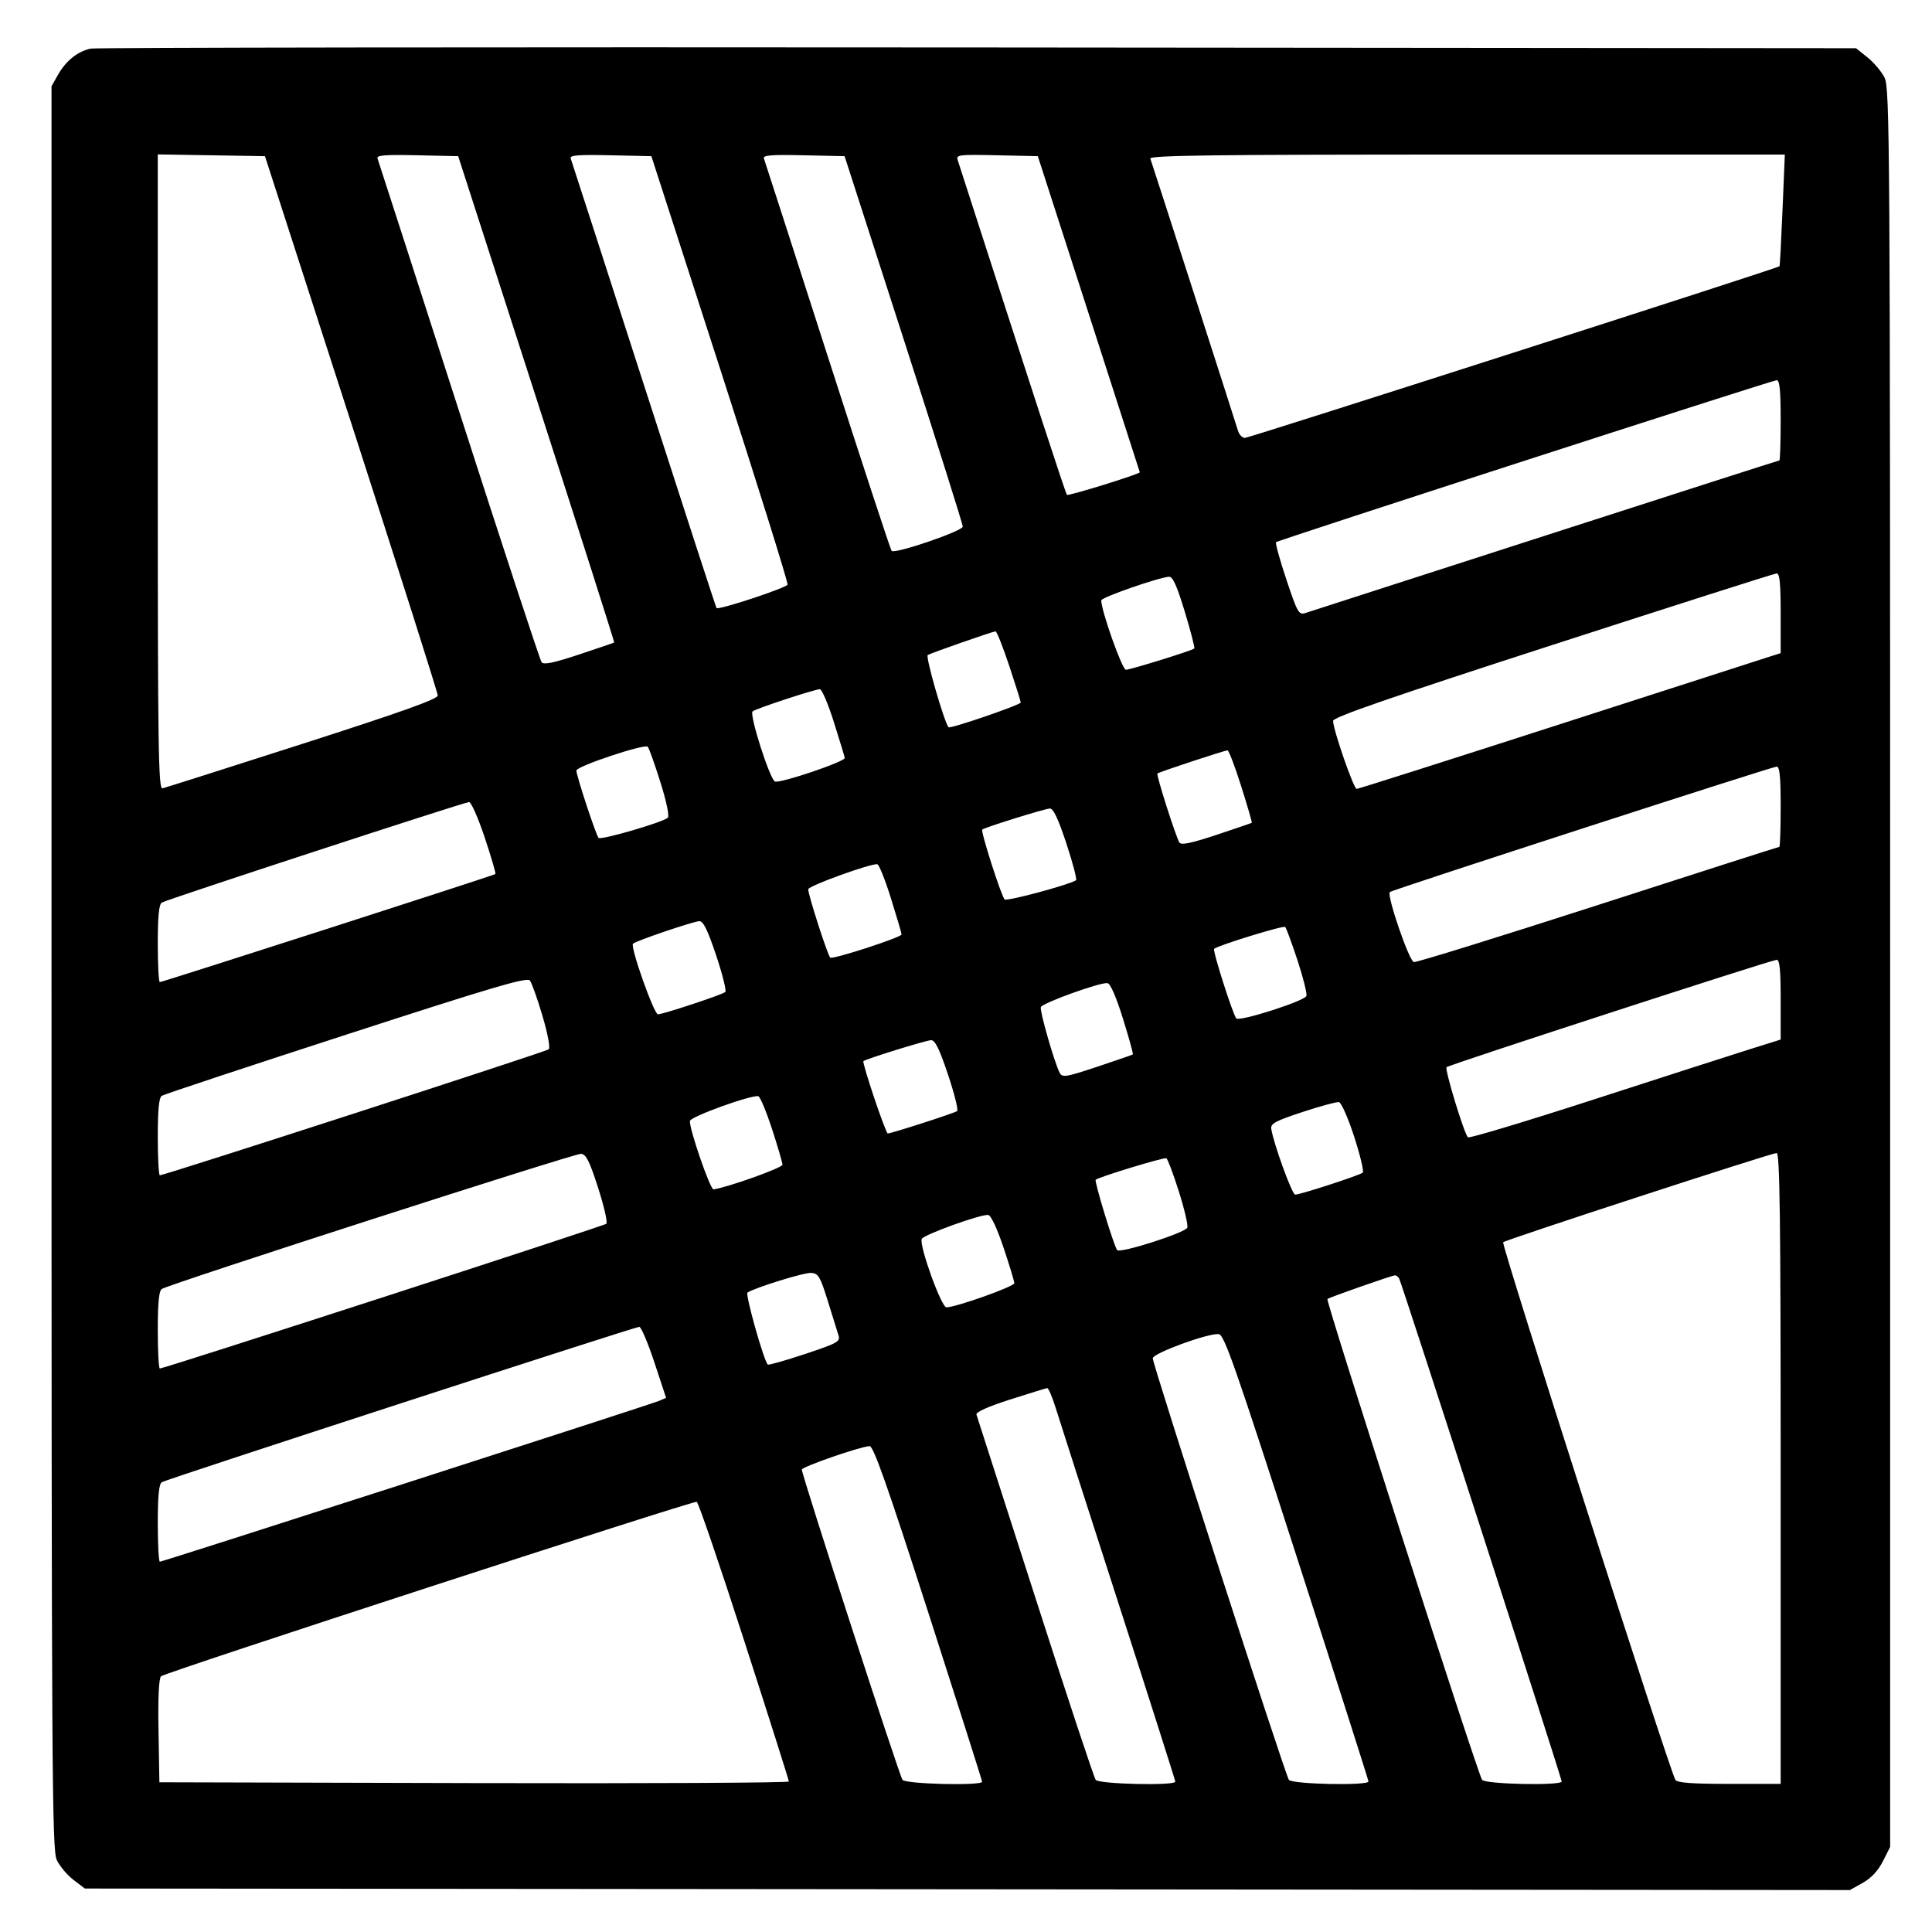
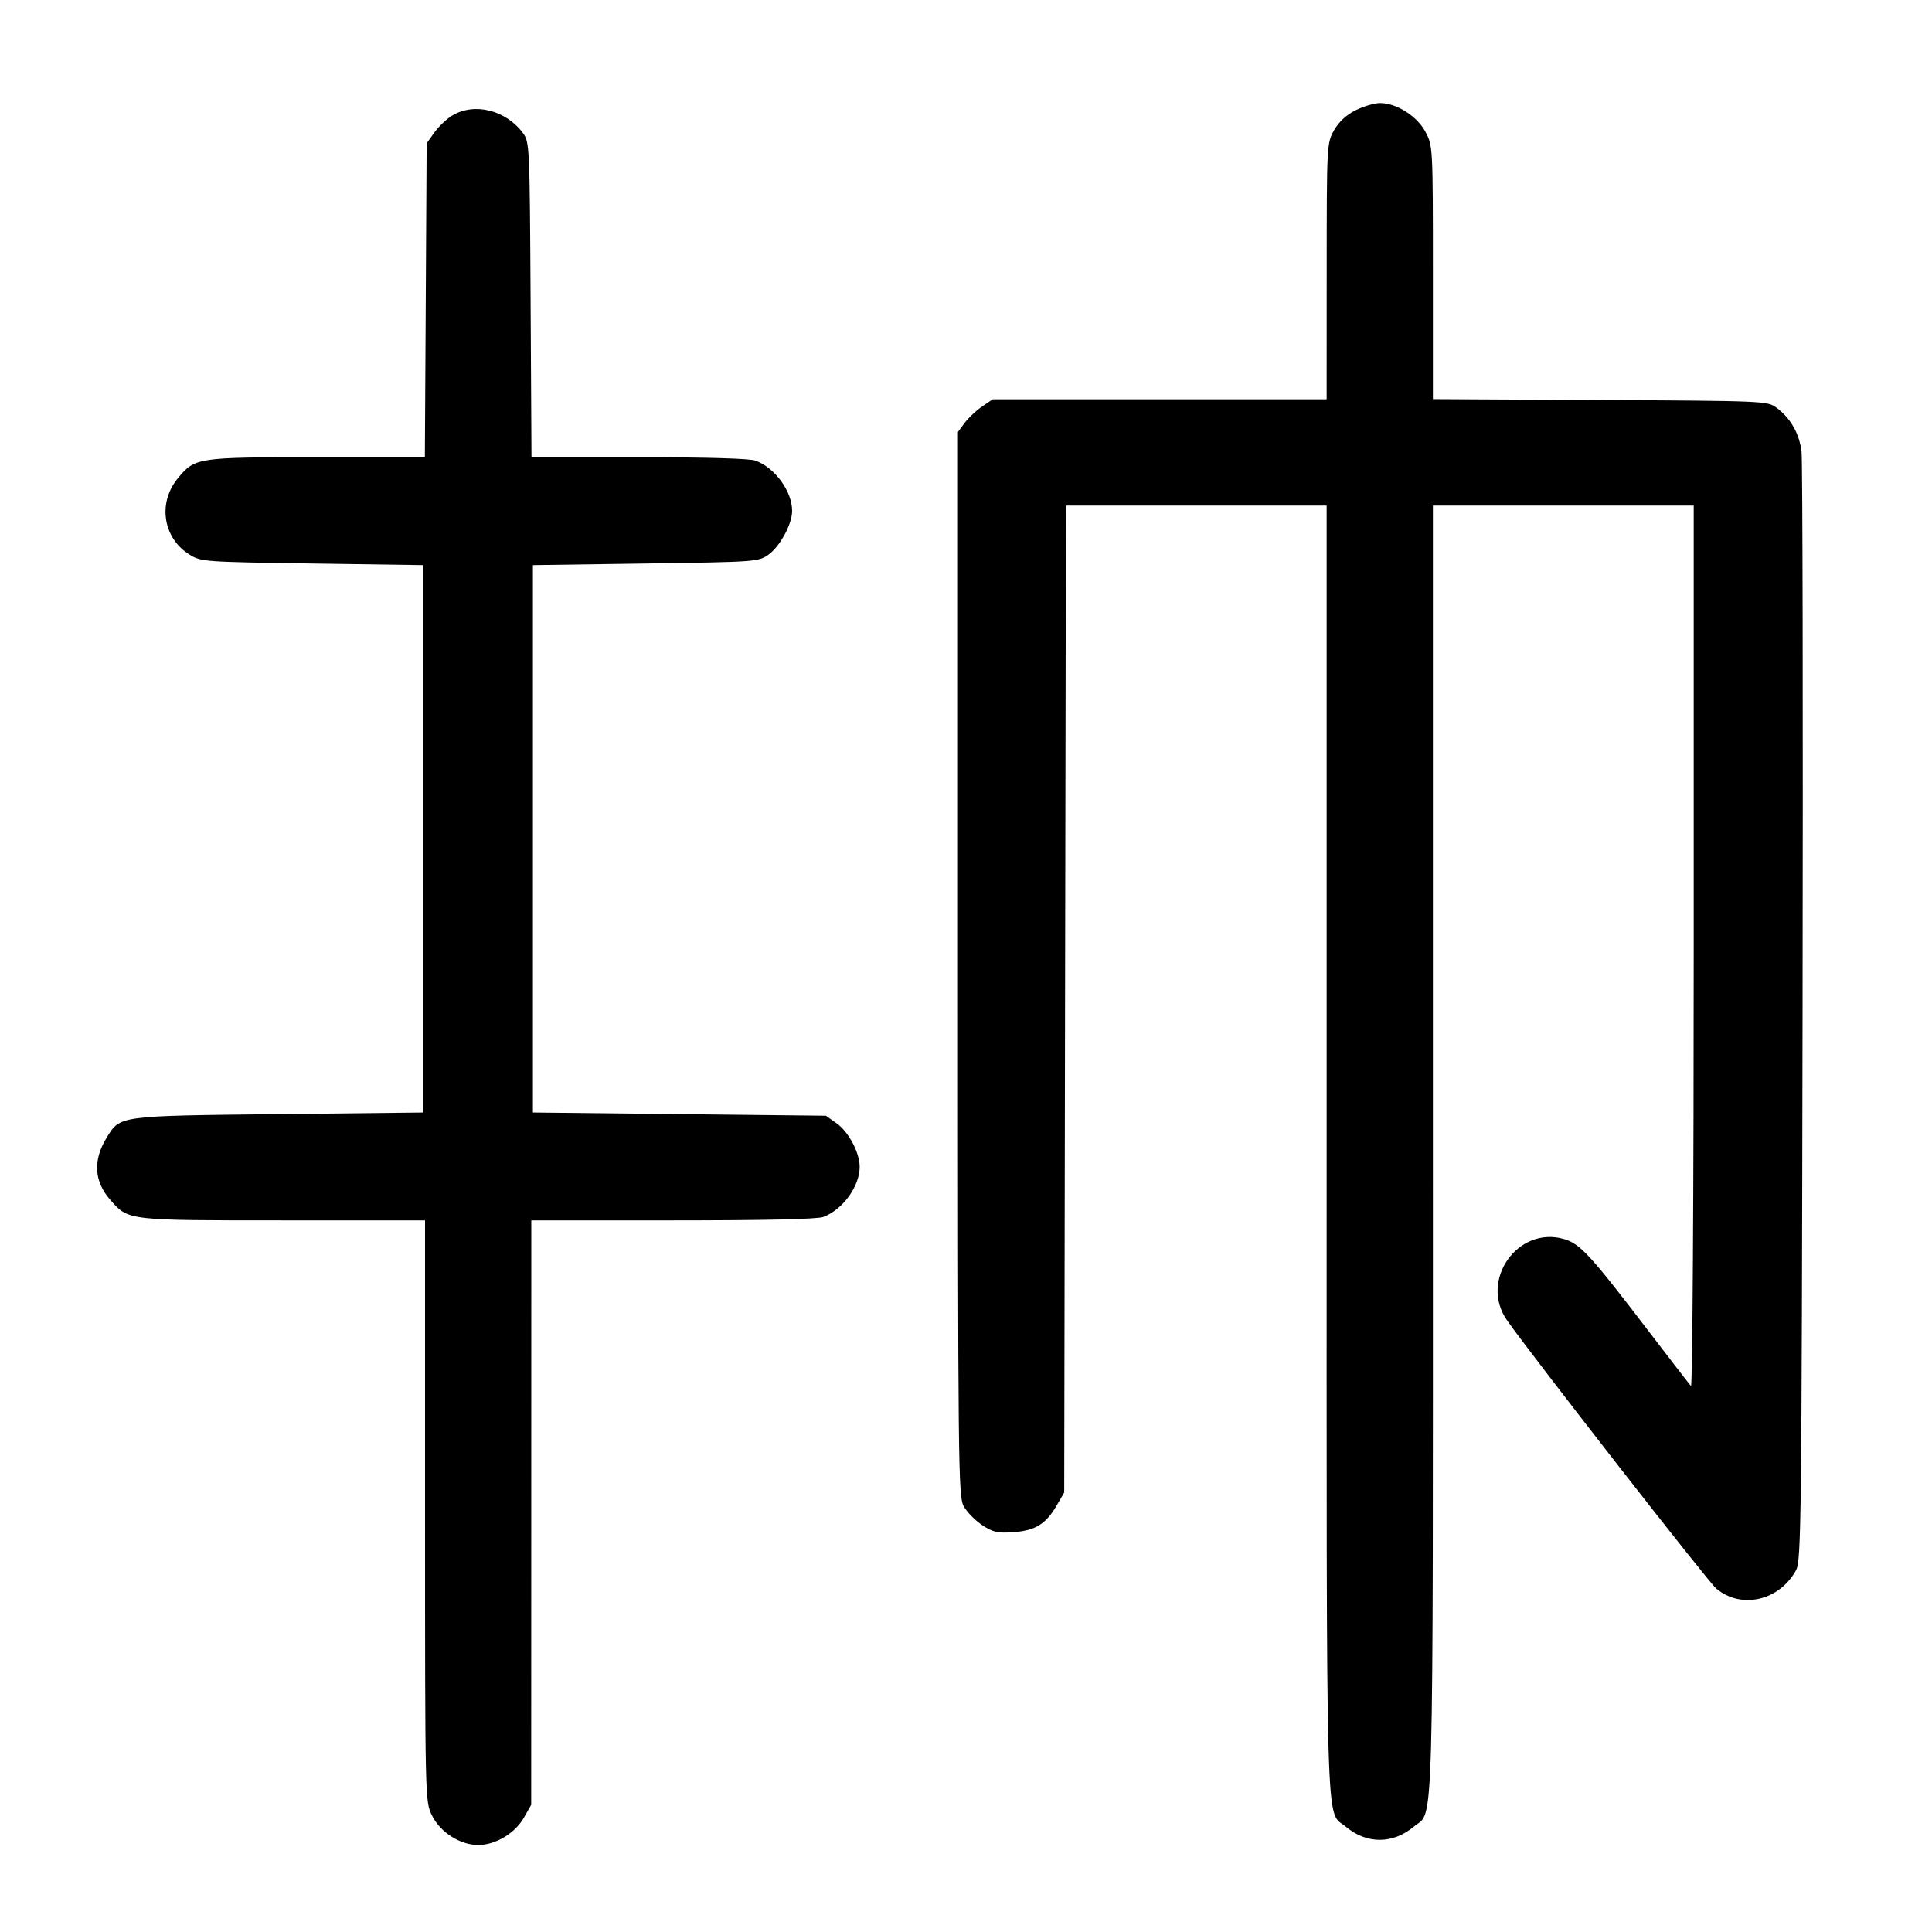
<svg xmlns="http://www.w3.org/2000/svg" width="1000" height="1000" viewBox="0 0 1000 1000" version="1.1" id="svg5">
-   <path d="M46.989 25.157 C 40.310 26.523,34.197 31.379,30.113 38.560 L 26.667 44.621 26.667 500.808 C 26.667 920.246,26.887 957.460,29.401 962.759 C 30.905 965.928,34.784 970.542,38.021 973.011 L 43.907 977.500 500.704 977.894 L 957.500 978.289 964.167 974.554 C 968.556 972.095,972.114 968.282,974.583 963.390 L 978.333 955.960 978.331 500.897 C 978.328 70.950,978.167 45.518,975.414 40.119 C 973.811 36.975,969.839 32.279,966.586 29.682 L 960.671 24.961 506.250 24.564 C 256.318 24.345,49.651 24.612,46.989 25.157 M181.859 219.167 C 206.453 295.250,226.582 358.625,226.591 360.000 C 226.602 361.829,207.802 368.541,156.574 385.000 C 118.056 397.375,85.445 407.742,84.104 408.039 C 81.978 408.509,81.667 387.576,81.667 244.249 L 81.667 79.919 109.405 80.376 L 137.143 80.833 181.859 219.167 M277.728 206.547 C 300.040 275.689,318.117 332.396,317.898 332.562 C 317.679 332.729,309.474 335.529,299.665 338.784 C 286.534 343.142,281.434 344.193,280.330 342.769 C 279.506 341.704,260.241 283.083,237.518 212.500 C 214.796 141.917,195.845 83.206,195.404 82.032 C 194.774 80.352,199.134 79.997,215.882 80.365 L 237.161 80.833 277.728 206.547 M372.709 190.833 C 392.266 251.333,407.986 301.628,407.641 302.599 C 407.037 304.302,371.955 315.880,370.879 314.732 C 370.587 314.421,353.665 262.417,333.274 199.167 C 312.883 135.917,295.840 83.206,295.401 82.032 C 294.774 80.352,299.134 79.997,315.878 80.365 L 337.151 80.833 372.709 190.833 M467.747 175.617 C 484.569 227.748,498.333 271.371,498.333 272.557 C 498.333 274.863,463.239 286.863,461.505 285.150 C 460.958 284.609,446.041 239.167,428.356 184.167 C 410.671 129.167,395.842 83.206,395.403 82.032 C 394.774 80.352,399.134 79.997,415.882 80.365 L 437.160 80.833 467.747 175.617 M563.548 162.500 C 578.054 207.417,589.940 244.292,589.961 244.446 C 590.086 245.344,552.968 256.857,552.252 256.141 C 551.550 255.439,536.468 209.227,495.701 82.866 C 494.811 80.110,496.254 79.932,515.959 80.366 L 537.175 80.833 563.548 162.500 M922.628 108.728 C 921.971 124.528,921.267 137.622,921.064 137.825 C 920.057 138.832,646.496 226.667,644.366 226.667 C 643.005 226.667,641.389 224.979,640.775 222.917 C 639.271 217.869,596.385 84.725,595.411 82.083 C 594.800 80.426,628.263 80.000,759.233 80.000 L 923.823 80.000 922.628 108.728 M921.667 217.500 C 921.667 228.958,921.365 238.333,920.996 238.333 C 920.627 238.333,866.065 255.850,799.746 277.258 C 733.427 298.667,677.550 316.695,675.575 317.321 C 672.260 318.370,671.510 317.035,665.819 299.957 C 662.428 289.782,660.020 281.092,660.466 280.645 C 661.518 279.593,916.839 196.977,919.583 196.800 C 921.146 196.700,921.667 201.873,921.667 217.500 M921.667 317.371 L 921.667 338.075 916.250 339.782 C 913.271 340.721,864.230 356.530,807.270 374.912 C 750.309 393.294,703.031 408.333,702.207 408.333 C 700.654 408.333,690.000 377.605,690.000 373.126 C 690.000 371.240,719.167 361.146,803.750 333.760 C 866.313 313.503,918.438 296.871,919.583 296.798 C 921.145 296.700,921.667 301.848,921.667 317.371 M613.267 316.695 C 616.328 326.795,618.532 335.336,618.166 335.676 C 617.006 336.754,585.059 346.667,582.745 346.667 C 580.850 346.667,570.000 316.095,570.000 310.757 C 570.000 309.224,599.561 298.919,605.101 298.520 C 607.010 298.383,609.185 303.223,613.267 316.695 M522.362 344.586 C 525.646 354.442,528.333 363.005,528.333 363.615 C 528.333 364.836,491.758 377.371,490.963 376.423 C 488.685 373.706,478.928 339.829,480.198 339.044 C 481.886 338.001,513.353 327.012,515.279 326.793 C 515.891 326.724,519.078 334.731,522.362 344.586 M431.609 373.750 C 434.573 383.146,437.111 391.490,437.249 392.292 C 437.573 394.174,403.892 405.571,401.133 404.512 C 398.505 403.504,387.752 369.885,389.526 368.223 C 390.966 366.874,421.385 356.841,424.360 356.734 C 425.384 356.697,428.646 364.354,431.609 373.750 M341.762 404.667 C 344.926 414.719,346.544 422.423,345.666 423.254 C 343.187 425.603,310.975 434.985,309.819 433.695 C 308.444 432.161,298.333 401.470,298.333 398.829 C 298.333 396.637,333.495 384.906,335.263 386.507 C 335.866 387.053,338.791 395.225,341.762 404.667 M642.441 406.944 C 645.683 417.180,648.147 425.699,647.917 425.876 C 647.688 426.053,639.446 428.871,629.603 432.138 C 616.606 436.452,611.370 437.543,610.480 436.123 C 608.601 433.126,598.375 401.069,599.075 400.370 C 599.806 399.638,633.631 388.469,635.358 388.389 C 636.013 388.358,639.200 396.708,642.441 406.944 M921.667 417.500 C 921.667 428.958,921.357 438.333,920.979 438.333 C 920.600 438.333,878.426 451.855,827.259 468.381 C 776.092 484.908,733.140 498.220,731.811 497.964 C 729.351 497.490,717.676 463.445,719.381 461.720 C 720.466 460.622,916.701 396.991,919.583 396.803 C 921.146 396.701,921.667 401.872,921.667 417.500 M250.868 433.438 C 254.247 443.579,256.747 452.116,256.423 452.408 C 255.655 453.100,84.100 508.333,82.719 508.333 C 82.140 508.333,81.667 499.378,81.667 488.432 C 81.667 474.391,82.277 468.133,83.741 467.182 C 86.082 465.660,239.760 415.381,242.779 415.149 C 243.849 415.067,247.489 423.297,250.868 433.438 M551.981 436.660 C 555.311 446.740,557.540 455.283,556.934 455.645 C 552.729 458.157,521.013 466.659,519.987 465.550 C 518.173 463.587,507.506 430.265,508.415 429.397 C 509.549 428.313,540.456 418.674,543.380 418.492 C 545.184 418.379,547.689 423.671,551.981 436.660 M461.204 465.129 C 464.190 474.683,466.641 483.025,466.650 483.666 C 466.671 485.142,431.316 496.647,429.744 495.675 C 428.539 494.930,418.333 463.286,418.333 460.295 C 418.333 458.543,451.264 446.637,454.136 447.351 C 455.037 447.575,458.217 455.575,461.204 465.129 M370.679 494.507 C 373.964 504.319,376.093 512.851,375.410 513.466 C 373.868 514.854,343.212 525.000,340.560 525.000 C 338.471 525.000,326.104 490.022,327.637 488.451 C 329.014 487.042,358.715 476.950,361.936 476.798 C 364.006 476.700,366.212 481.169,370.679 494.507 M671.616 497.140 C 674.566 506.109,676.619 514.387,676.178 515.536 C 675.172 518.157,641.546 528.917,639.911 527.141 C 638.163 525.241,627.523 491.905,628.415 491.119 C 630.468 489.309,664.308 478.891,665.209 479.792 C 665.783 480.365,668.666 488.171,671.616 497.140 M921.667 517.371 L 921.667 538.074 905.417 543.176 C 896.479 545.982,860.297 557.633,825.011 569.066 C 789.725 580.500,760.372 589.325,759.782 588.678 C 757.699 586.393,747.677 553.434,748.741 552.370 C 749.974 551.137,916.402 497.003,919.583 496.800 C 921.145 496.700,921.667 501.848,921.667 517.371 M280.784 525.812 C 283.528 535.105,284.880 542.373,284.006 543.136 C 282.605 544.359,85.118 608.333,82.744 608.333 C 82.152 608.333,81.667 599.378,81.667 588.432 C 81.667 574.360,82.276 568.135,83.746 567.182 C 84.890 566.440,127.828 552.203,179.163 535.543 C 255.640 510.724,272.821 505.663,274.278 507.527 C 275.256 508.778,278.183 517.006,280.784 525.812 M581.247 527.257 C 584.345 537.204,586.644 545.535,586.356 545.771 C 586.069 546.006,577.769 548.875,567.912 552.147 C 551.632 557.550,549.853 557.839,548.501 555.298 C 545.841 550.297,538.077 523.269,538.735 521.296 C 539.440 519.179,569.413 508.375,573.224 508.864 C 574.722 509.056,577.720 515.928,581.247 527.257 M490.679 556.174 C 493.964 565.986,496.093 574.494,495.410 575.082 C 494.247 576.081,461.429 586.667,459.495 586.667 C 458.411 586.667,446.083 550.009,446.911 549.247 C 448.143 548.112,479.296 538.464,481.936 538.400 C 483.990 538.351,486.248 542.941,490.679 556.174 M399.573 584.300 C 402.547 593.393,404.984 601.749,404.990 602.868 C 404.998 604.455,376.773 614.543,369.324 615.616 C 367.607 615.863,356.550 583.737,357.125 580.172 C 357.484 577.945,388.891 566.605,392.500 567.400 C 393.417 567.602,396.600 575.207,399.573 584.300 M700.908 588.299 C 704.021 597.905,706.028 606.293,705.367 606.938 C 704.006 608.268,673.103 618.333,670.382 618.333 C 668.775 618.333,659.222 592.055,658.004 584.286 C 657.579 581.577,660.120 580.208,674.167 575.577 C 683.333 572.555,691.827 570.252,693.041 570.458 C 694.255 570.664,697.795 578.693,700.908 588.299 M309.592 614.833 C 312.659 624.366,314.567 632.729,313.834 633.418 C 312.594 634.583,85.085 708.333,82.733 708.333 C 82.146 708.333,81.667 699.378,81.667 688.432 C 81.667 674.375,82.277 668.134,83.744 667.182 C 87.789 664.556,297.551 596.921,300.758 597.208 C 303.357 597.441,305.147 601.012,309.592 614.833 M921.667 760.000 L 921.667 923.333 895.098 923.333 C 875.674 923.333,868.167 922.773,867.182 921.250 C 864.307 916.809,776.936 644.100,778.031 642.988 C 779.305 641.694,916.219 597.022,919.583 596.802 C 921.237 596.695,921.667 630.372,921.667 760.000 M610.166 616.679 C 613.048 625.769,615.019 634.212,614.548 635.442 C 613.541 638.066,579.786 648.868,578.237 647.062 C 576.647 645.208,566.339 611.439,567.123 610.655 C 568.519 609.259,602.547 598.897,603.714 599.512 C 604.381 599.864,607.285 607.589,610.166 616.679 M519.435 645.769 C 522.496 654.901,525.000 663.179,525.000 664.165 C 525.000 665.915,494.771 676.667,489.852 676.667 C 487.252 676.667,475.816 645.051,477.063 641.310 C 477.769 639.194,507.727 628.370,511.518 628.862 C 512.917 629.043,516.125 635.895,519.435 645.769 M428.451 673.333 C 430.864 681.125,433.353 689.116,433.982 691.092 C 435.036 694.408,433.706 695.155,416.624 700.848 C 406.449 704.238,397.799 706.688,397.402 706.291 C 395.278 704.167,385.614 669.817,386.915 669.013 C 391.345 666.275,416.405 658.557,419.948 658.839 C 423.585 659.129,424.572 660.812,428.451 673.333 M724.163 661.661 C 725.370 663.614,808.302 920.243,808.321 922.083 C 808.344 924.346,768.908 923.549,767.127 921.250 C 764.920 918.401,686.097 673.348,687.073 672.371 C 687.863 671.582,719.858 660.360,721.985 660.126 C 722.618 660.057,723.599 660.748,724.163 661.661 M338.679 705.089 L 344.765 723.512 341.133 725.084 C 336.713 726.997,84.258 808.333,82.741 808.333 C 82.150 808.333,81.667 799.378,81.667 788.432 C 81.667 774.378,82.277 768.134,83.743 767.182 C 86.018 765.704,328.104 686.935,330.880 686.769 C 331.822 686.713,335.331 694.957,338.679 705.089 M671.199 805.833 C 691.607 869.083,708.312 921.396,708.319 922.083 C 708.345 924.347,668.908 923.549,667.132 921.250 C 665.231 918.789,596.667 706.470,596.667 703.045 C 596.667 700.471,625.174 690.020,630.796 690.533 C 633.640 690.792,639.174 706.585,671.199 805.833 M546.423 728.750 C 548.196 734.479,562.851 780.083,578.990 830.092 C 595.129 880.101,608.333 921.539,608.333 922.176 C 608.333 924.376,568.862 923.490,567.131 921.250 C 566.245 920.104,552.151 877.542,535.810 826.667 C 519.469 775.792,505.788 733.273,505.408 732.180 C 504.971 730.923,511.350 728.070,522.776 724.410 C 532.707 721.229,541.366 718.560,542.016 718.480 C 542.667 718.399,544.650 723.021,546.423 728.750 M480.504 834.721 C 495.810 882.234,508.333 921.609,508.333 922.221 C 508.333 924.391,468.840 923.460,467.132 921.250 C 465.497 919.134,414.976 763.427,415.029 760.670 C 415.058 759.206,444.928 748.838,450.087 748.502 C 452.068 748.373,459.202 768.597,480.504 834.721 M385.197 849.238 C 397.903 888.615,408.307 921.400,408.316 922.092 C 408.326 922.784,335.021 923.159,245.417 922.925 L 82.500 922.500 82.040 895.960 C 81.741 878.773,82.206 868.794,83.358 867.642 C 85.278 865.722,358.205 776.833,360.631 777.338 C 361.436 777.506,372.491 809.861,385.197 849.238 " stroke="none" fill-rule="evenodd" fill="#000000" />
+   <path d="M701.610 57.083 C 696.715 59.554,692.908 63.107,690.451 67.500 C 686.765 74.088,686.721 74.944,686.694 140.417 L 686.667 206.667 600.246 206.667 L 513.826 206.667 508.316 210.417 C 505.286 212.479,501.238 216.284,499.320 218.872 L 495.833 223.578 495.833 498.872 C 495.833 759.557,495.991 774.454,498.796 779.590 C 500.426 782.574,504.726 786.977,508.351 789.376 C 514.024 793.130,516.292 793.641,524.630 793.037 C 535.919 792.221,541.366 788.839,546.971 779.167 L 550.833 772.500 551.276 517.083 L 551.719 261.667 619.193 261.667 L 686.667 261.667 686.667 595.887 C 686.667 961.316,685.970 936.577,696.516 945.451 C 707.376 954.589,720.967 954.581,731.842 945.430 C 742.360 936.580,741.667 961.234,741.667 595.887 L 741.667 261.667 809.167 261.667 L 876.667 261.667 876.667 490.333 C 876.667 616.639,876.030 718.291,875.245 717.417 C 874.463 716.546,863.499 702.333,850.880 685.833 C 823.342 649.824,817.765 643.796,809.775 641.402 C 785.627 634.167,765.456 662.831,780.125 683.537 C 794.386 703.669,884.092 818.676,888.286 822.204 C 901.236 833.101,920.961 828.576,929.643 812.718 C 932.304 807.858,932.534 788.092,932.998 525.000 C 933.272 369.625,933.035 238.600,932.472 233.834 C 931.357 224.403,926.825 216.444,919.463 210.987 C 914.851 207.569,913.050 207.491,828.213 207.040 L 741.667 206.580 741.667 141.052 C 741.667 75.865,741.647 75.487,737.829 68.267 C 733.493 60.068,722.863 53.333,714.258 53.333 C 711.388 53.333,705.696 55.021,701.610 57.083 M233.981 59.841 C 231.129 61.580,227.004 65.515,224.814 68.585 L 220.833 74.167 220.371 155.417 L 219.908 236.667 164.067 236.667 C 101.839 236.667,100.915 236.807,92.014 247.606 C 81.554 260.295,84.336 278.502,98.035 287.020 C 104.038 290.753,105.372 290.851,161.667 291.667 L 219.167 292.500 219.167 434.167 L 219.167 575.833 144.167 576.667 C 61.034 577.590,62.247 577.426,55.291 588.710 C 48.006 600.527,48.627 611.422,57.140 621.117 C 66.499 631.777,65.562 631.667,146.613 631.667 L 220.000 631.667 220.000 781.974 C 220.000 931.170,220.026 932.334,223.493 939.497 C 227.791 948.375,238.151 955.013,247.646 954.973 C 256.534 954.935,266.622 948.862,271.189 940.799 L 274.945 934.167 274.973 782.917 L 275.000 631.667 348.225 631.667 C 395.909 631.667,423.086 631.048,426.142 629.894 C 436.300 626.056,445.043 613.936,444.963 603.804 C 444.906 596.519,439.253 585.882,433.111 581.502 L 427.500 577.500 351.667 576.667 L 275.833 575.833 275.833 434.167 L 275.833 292.500 334.167 291.667 C 391.387 290.849,392.601 290.762,397.774 287.072 C 403.733 282.821,410.000 271.210,410.000 264.420 C 410.000 254.334,401.229 242.251,391.142 238.439 C 388.168 237.316,366.058 236.667,330.771 236.667 L 275.092 236.667 274.629 155.121 C 274.177 75.359,274.090 73.472,270.680 68.871 C 261.799 56.888,245.429 52.860,233.981 59.841 " stroke="none" fill-rule="evenodd" fill="#000000" />
</svg>
